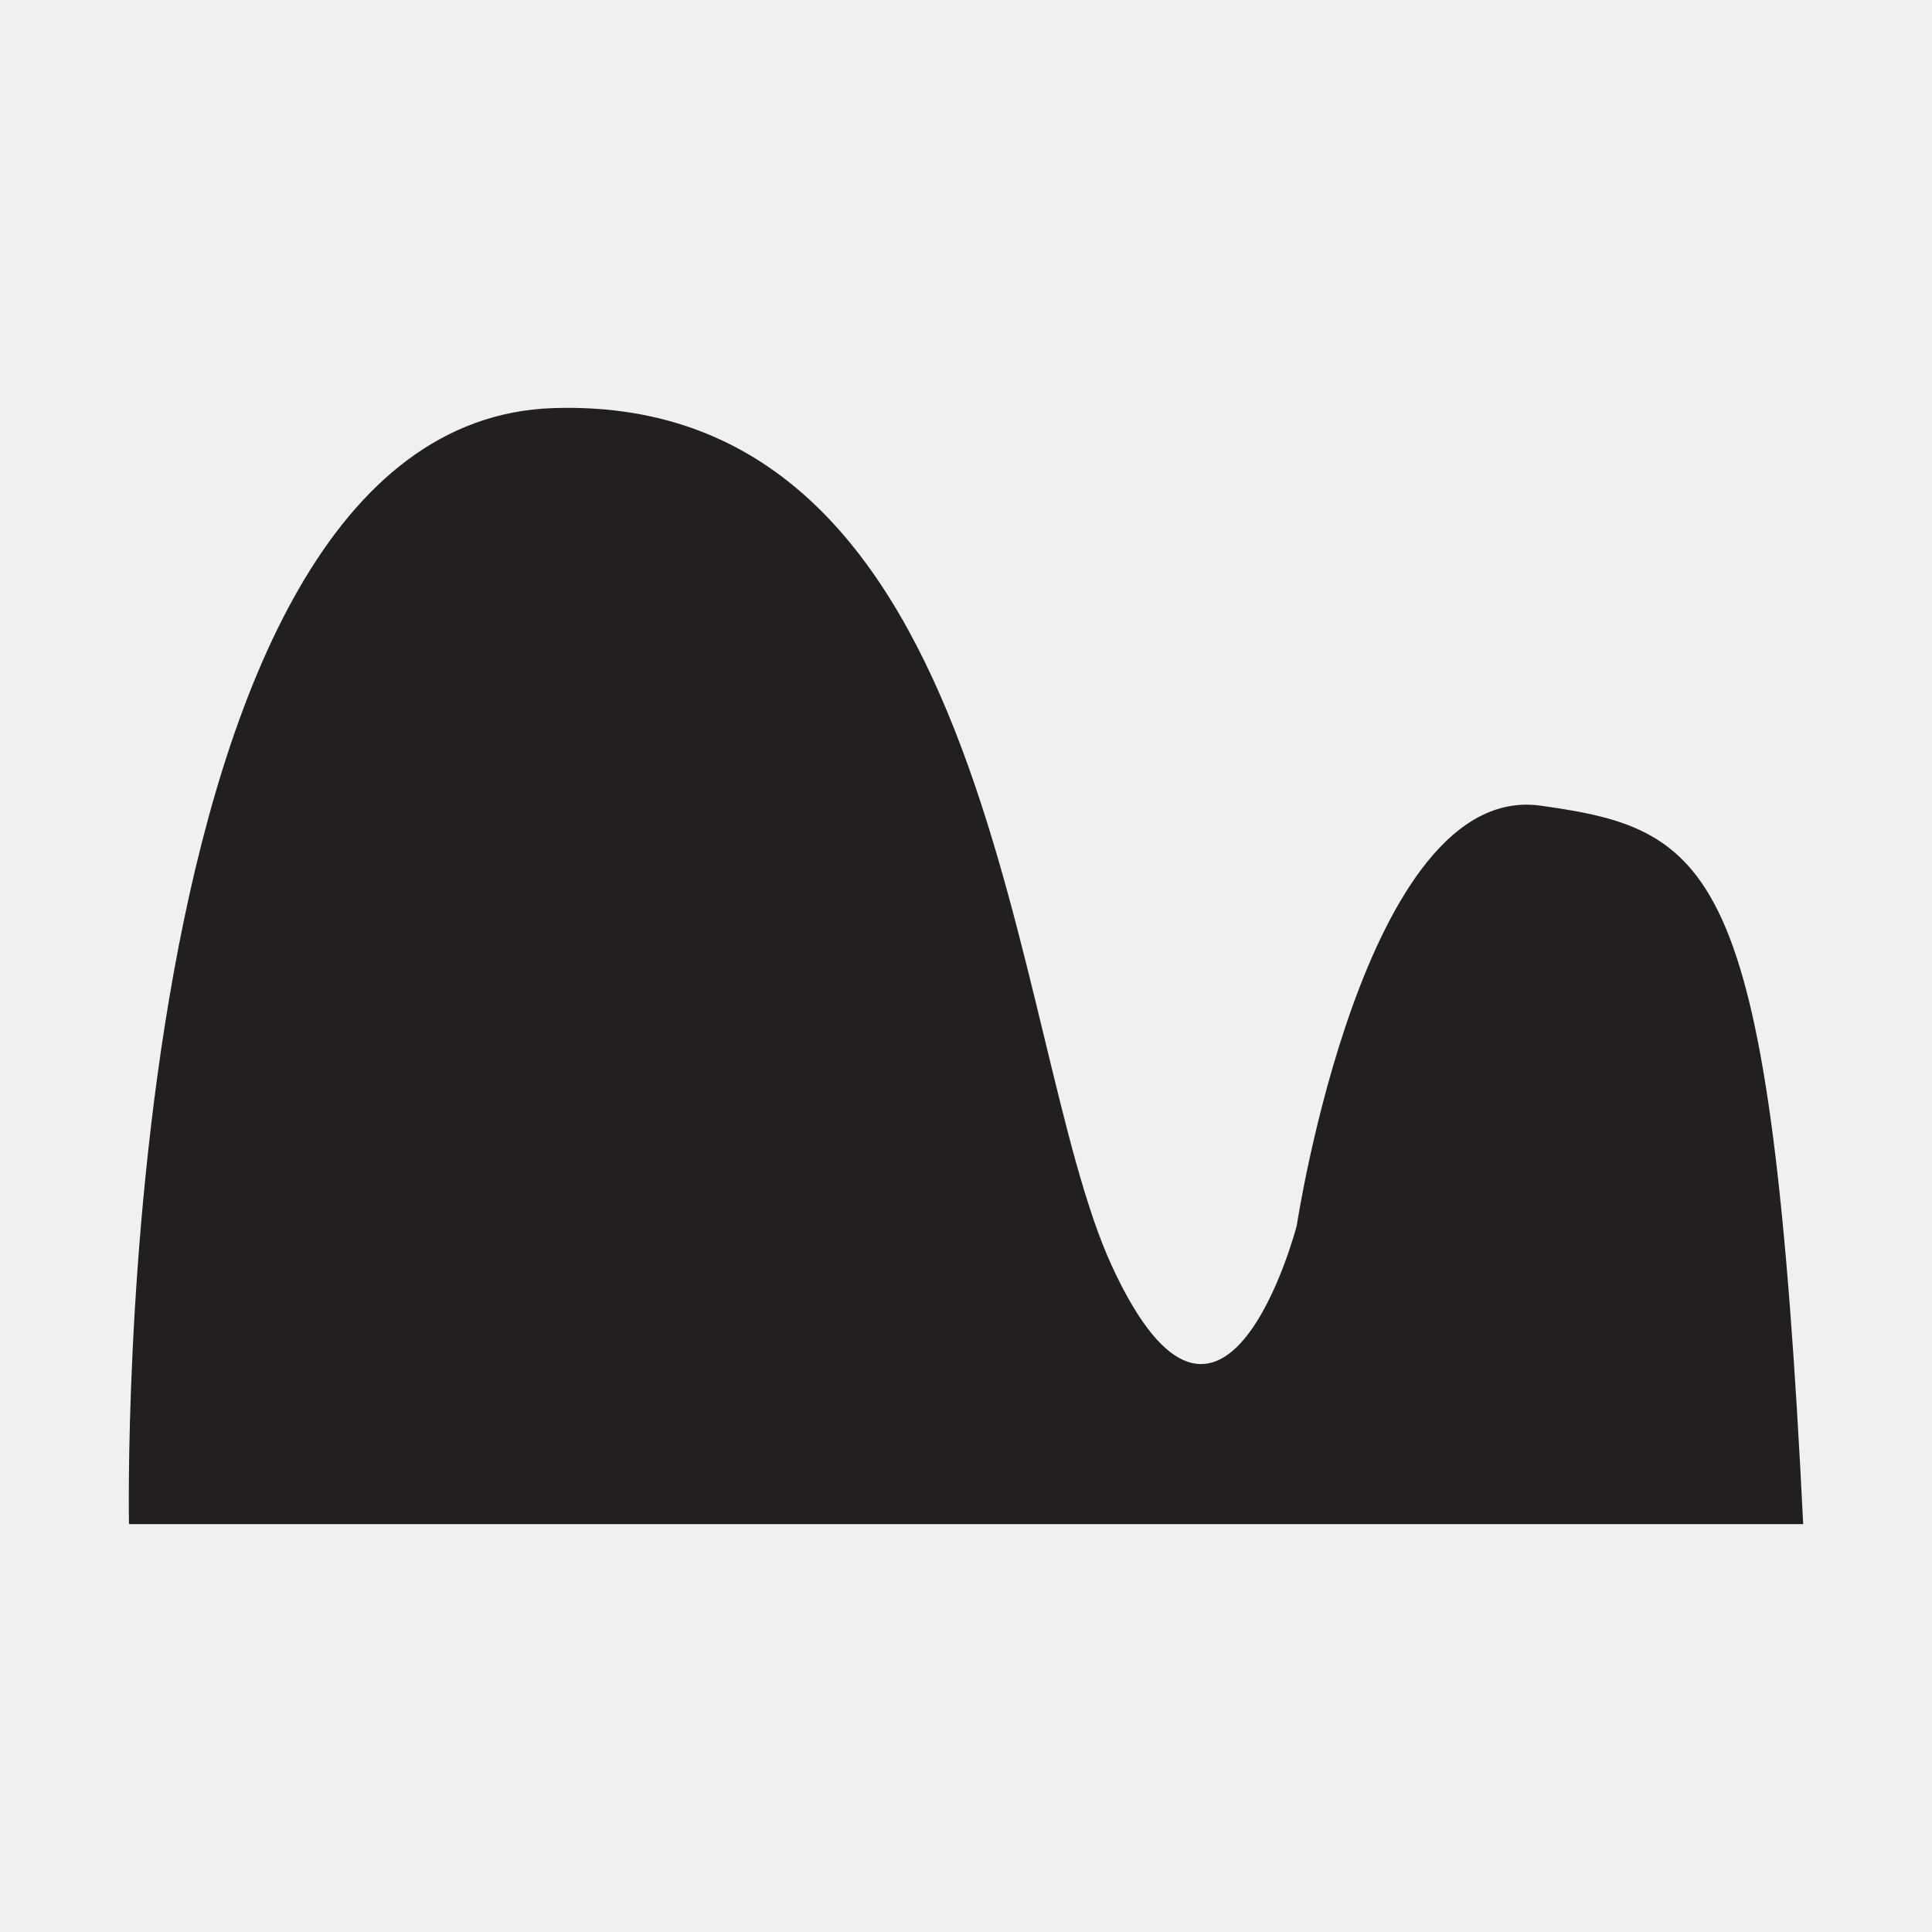
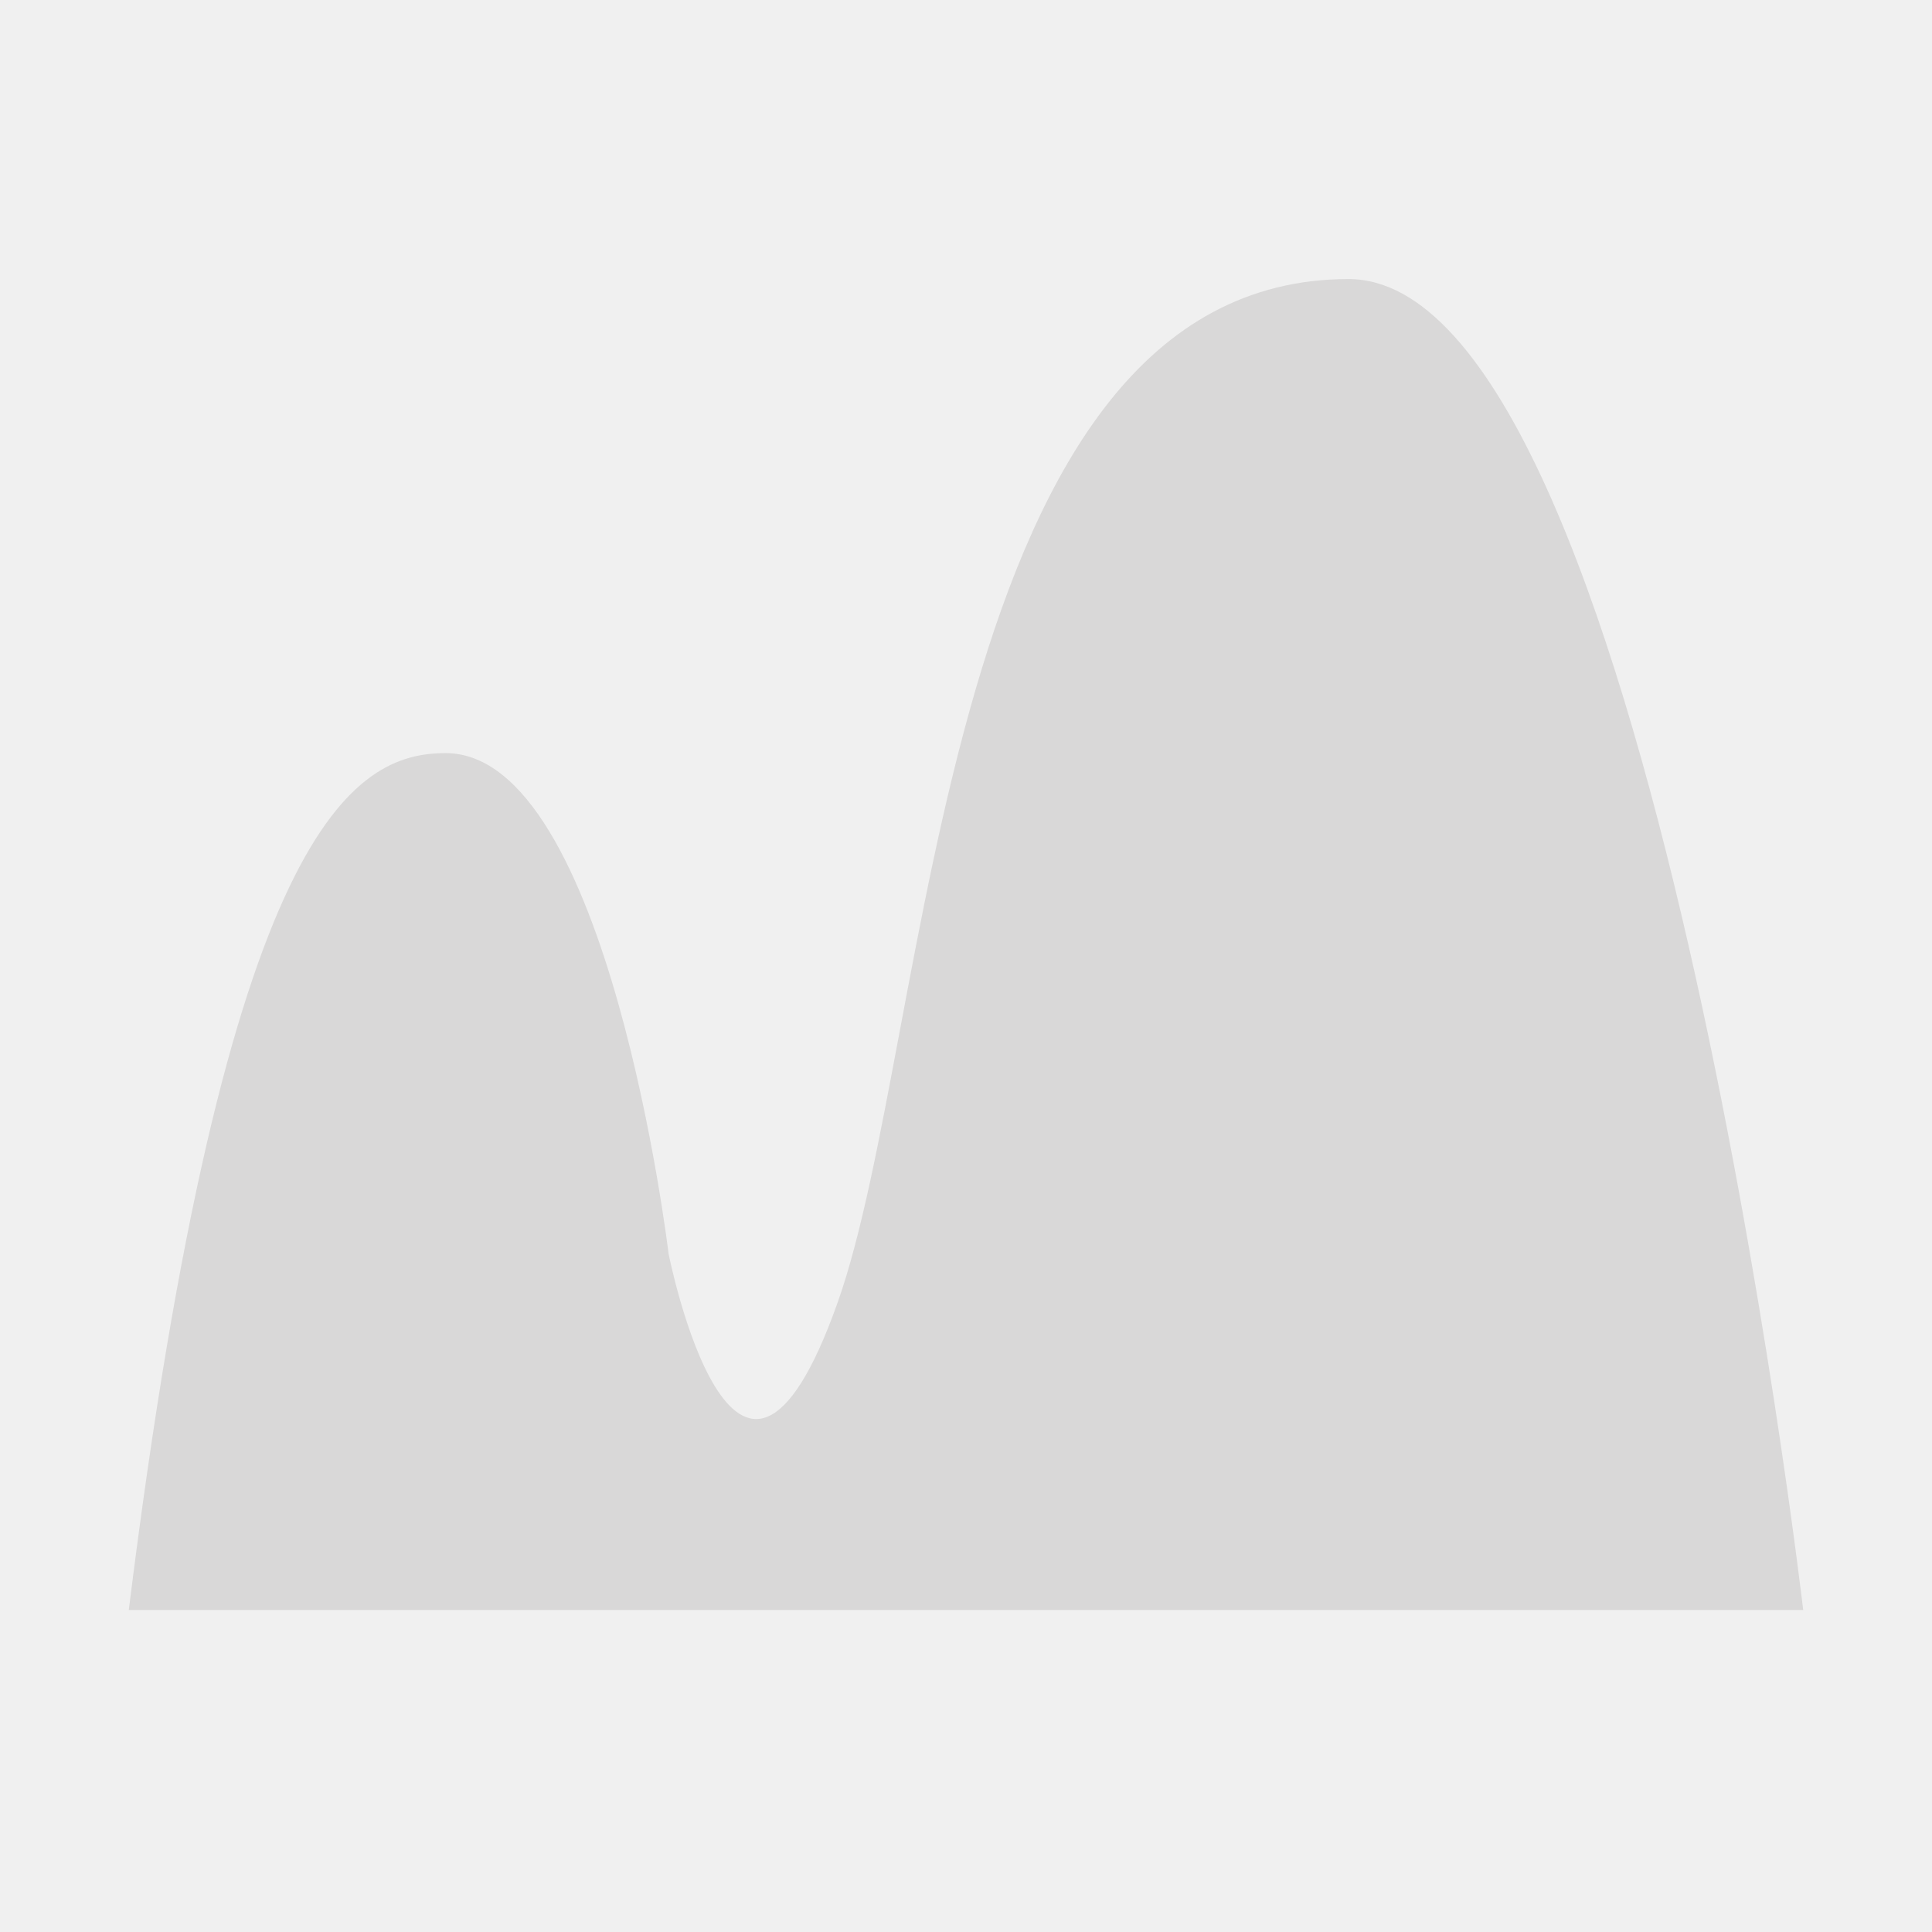
<svg xmlns="http://www.w3.org/2000/svg" width="90" height="90" viewBox="0 0 90 90" fill="none">
-   <path d="M83.996 71H6.008C6.008 71 5 19.66 25.8 19.01C46.599 18.361 46.967 48.506 51.797 58.978C56.995 70.254 60.408 57.093 60.408 57.093C60.408 57.093 63.538 36.395 71.758 37.53C79.978 38.669 82.491 40.454 84 71H83.996Z" fill="#231F20" />
+   <g clip-path="url(#clip0_868_90)">
+     <path d="M6 75H84C84 75 76.791 13 62.821 13C43.776 13 43.446 48.173 39.026 60.66C34.264 74.106 31.146 58.411 31.146 58.411C31.146 58.411 28.358 35.083 20.759 35.083C16.474 35.083 10.54 38.423 6 74.995L6 75Z" fill="#D9D8D8" />
+   </g>
+   <defs>
+     <clipPath id="clip0_868_90">
+       <rect width="78" height="62" fill="white" transform="translate(6 13)" />
+     </clipPath>
+   </defs>
</svg>
